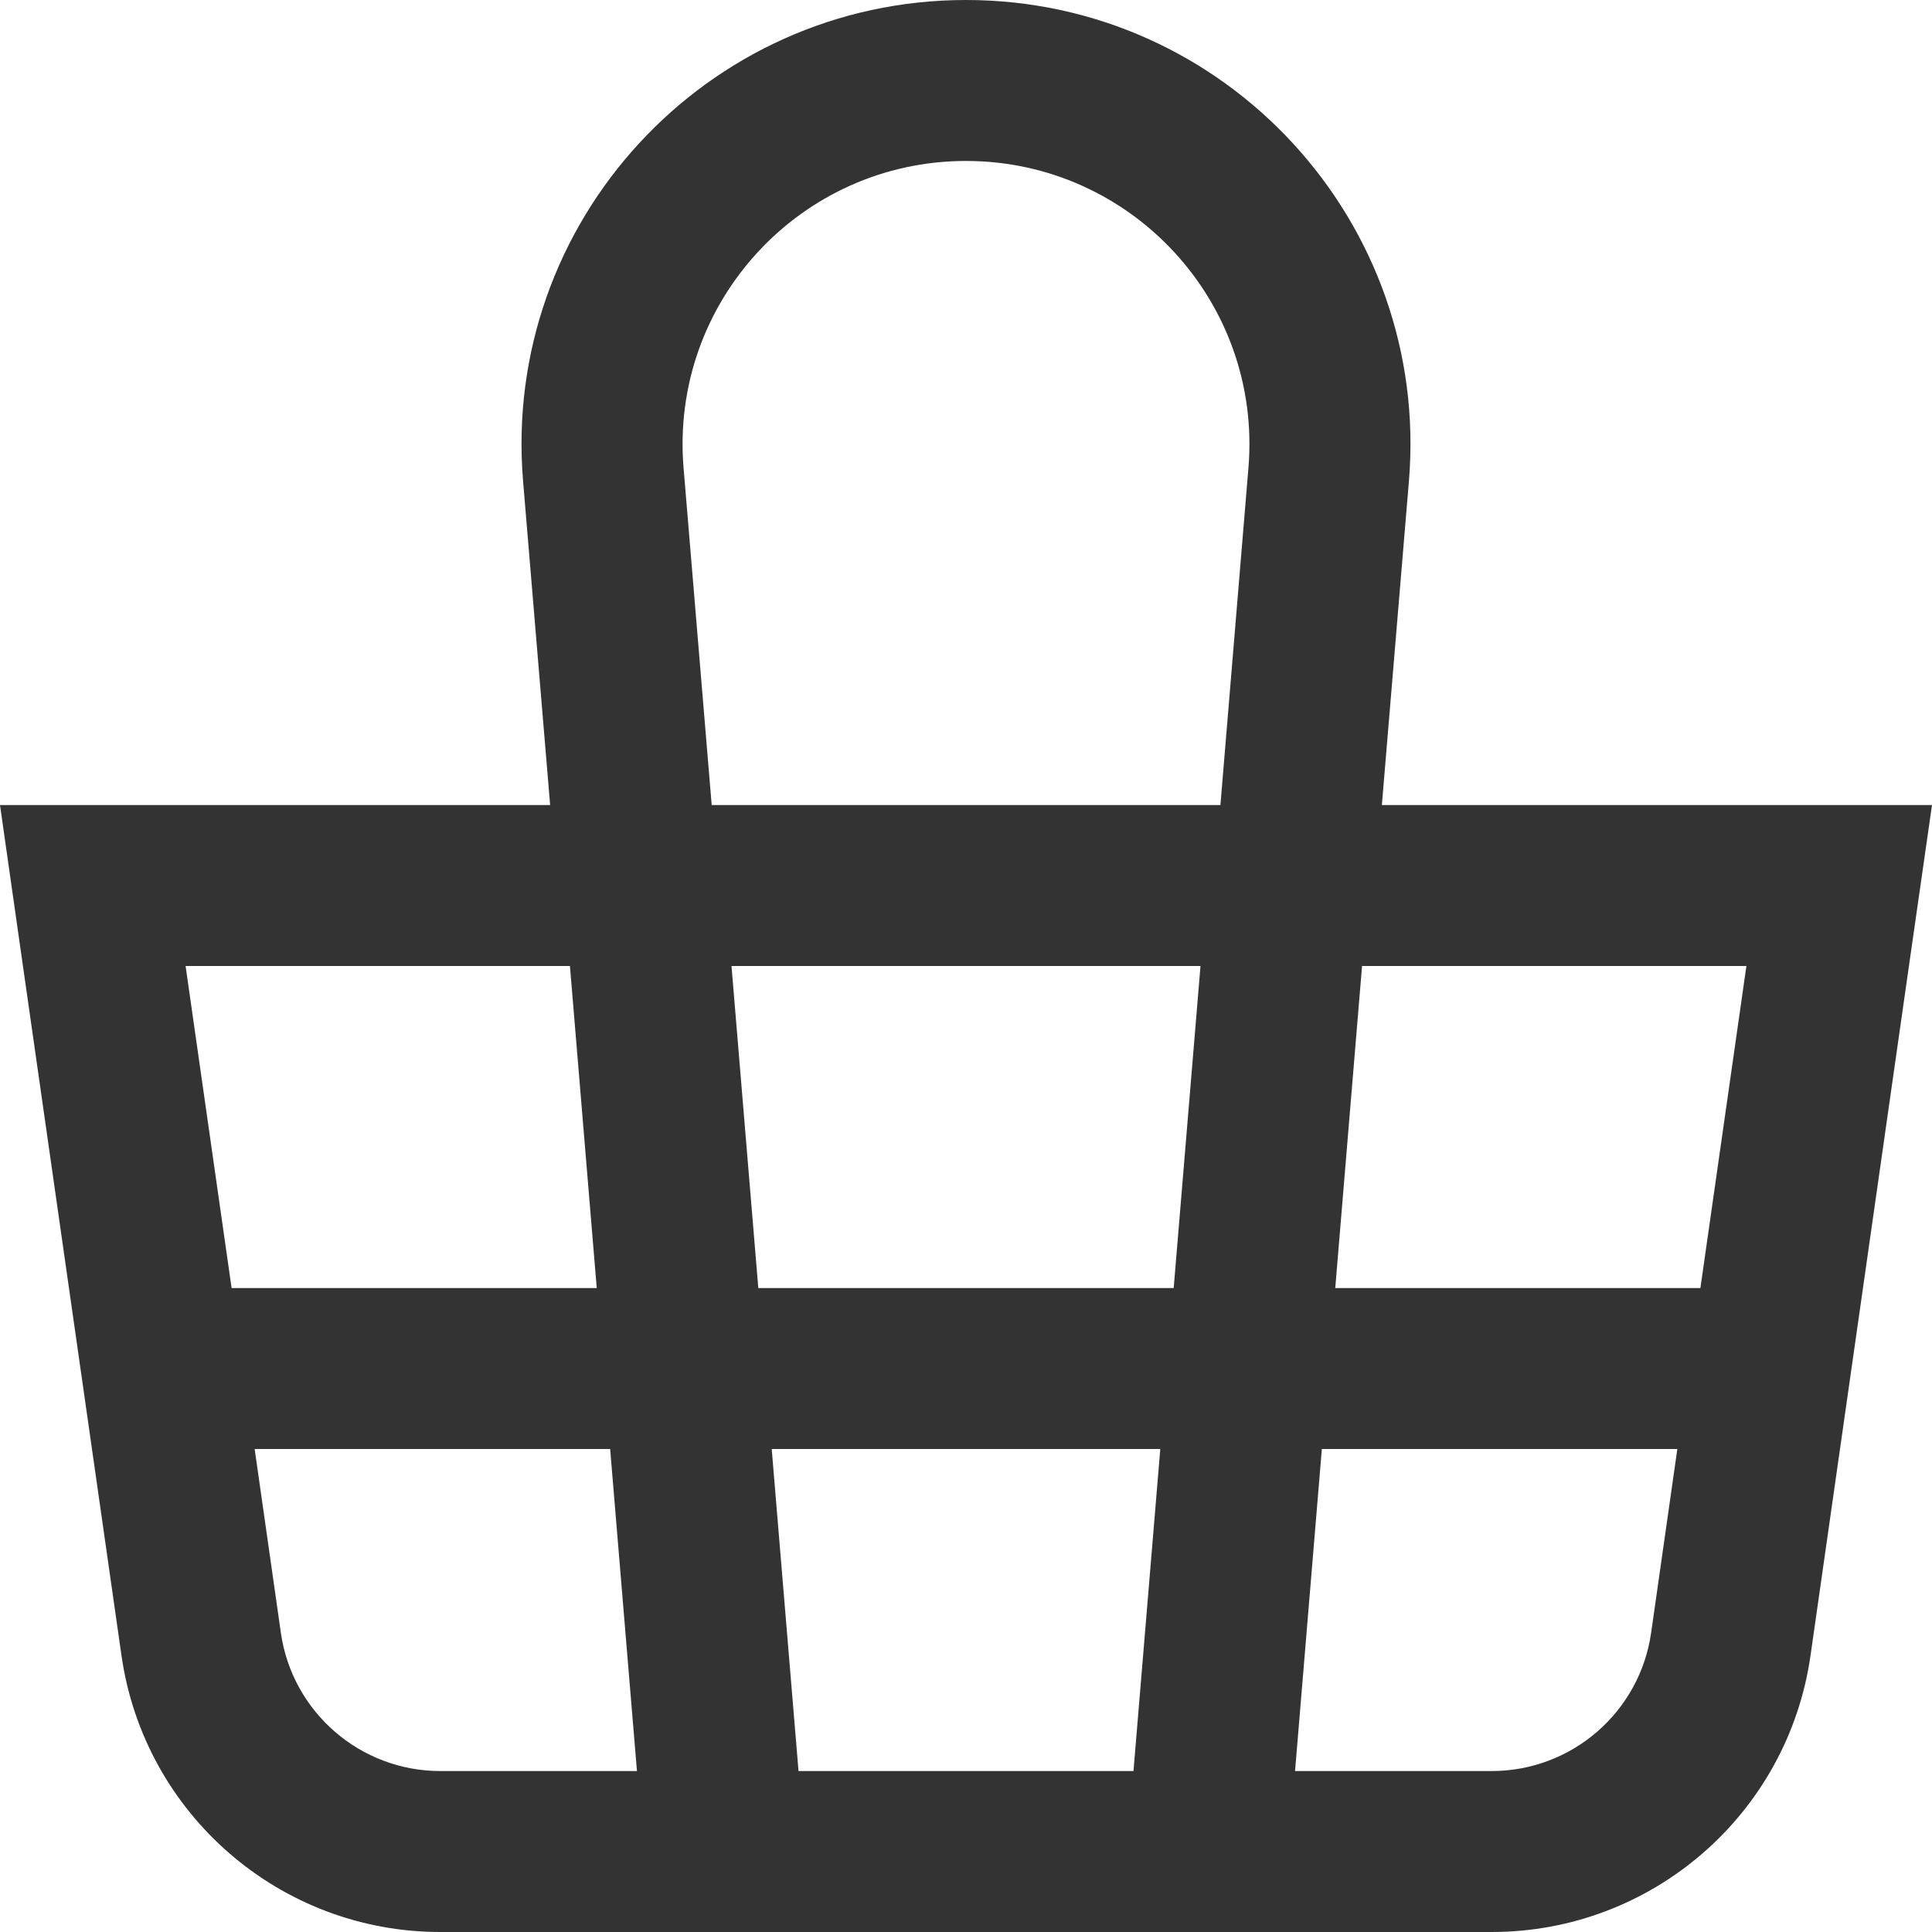
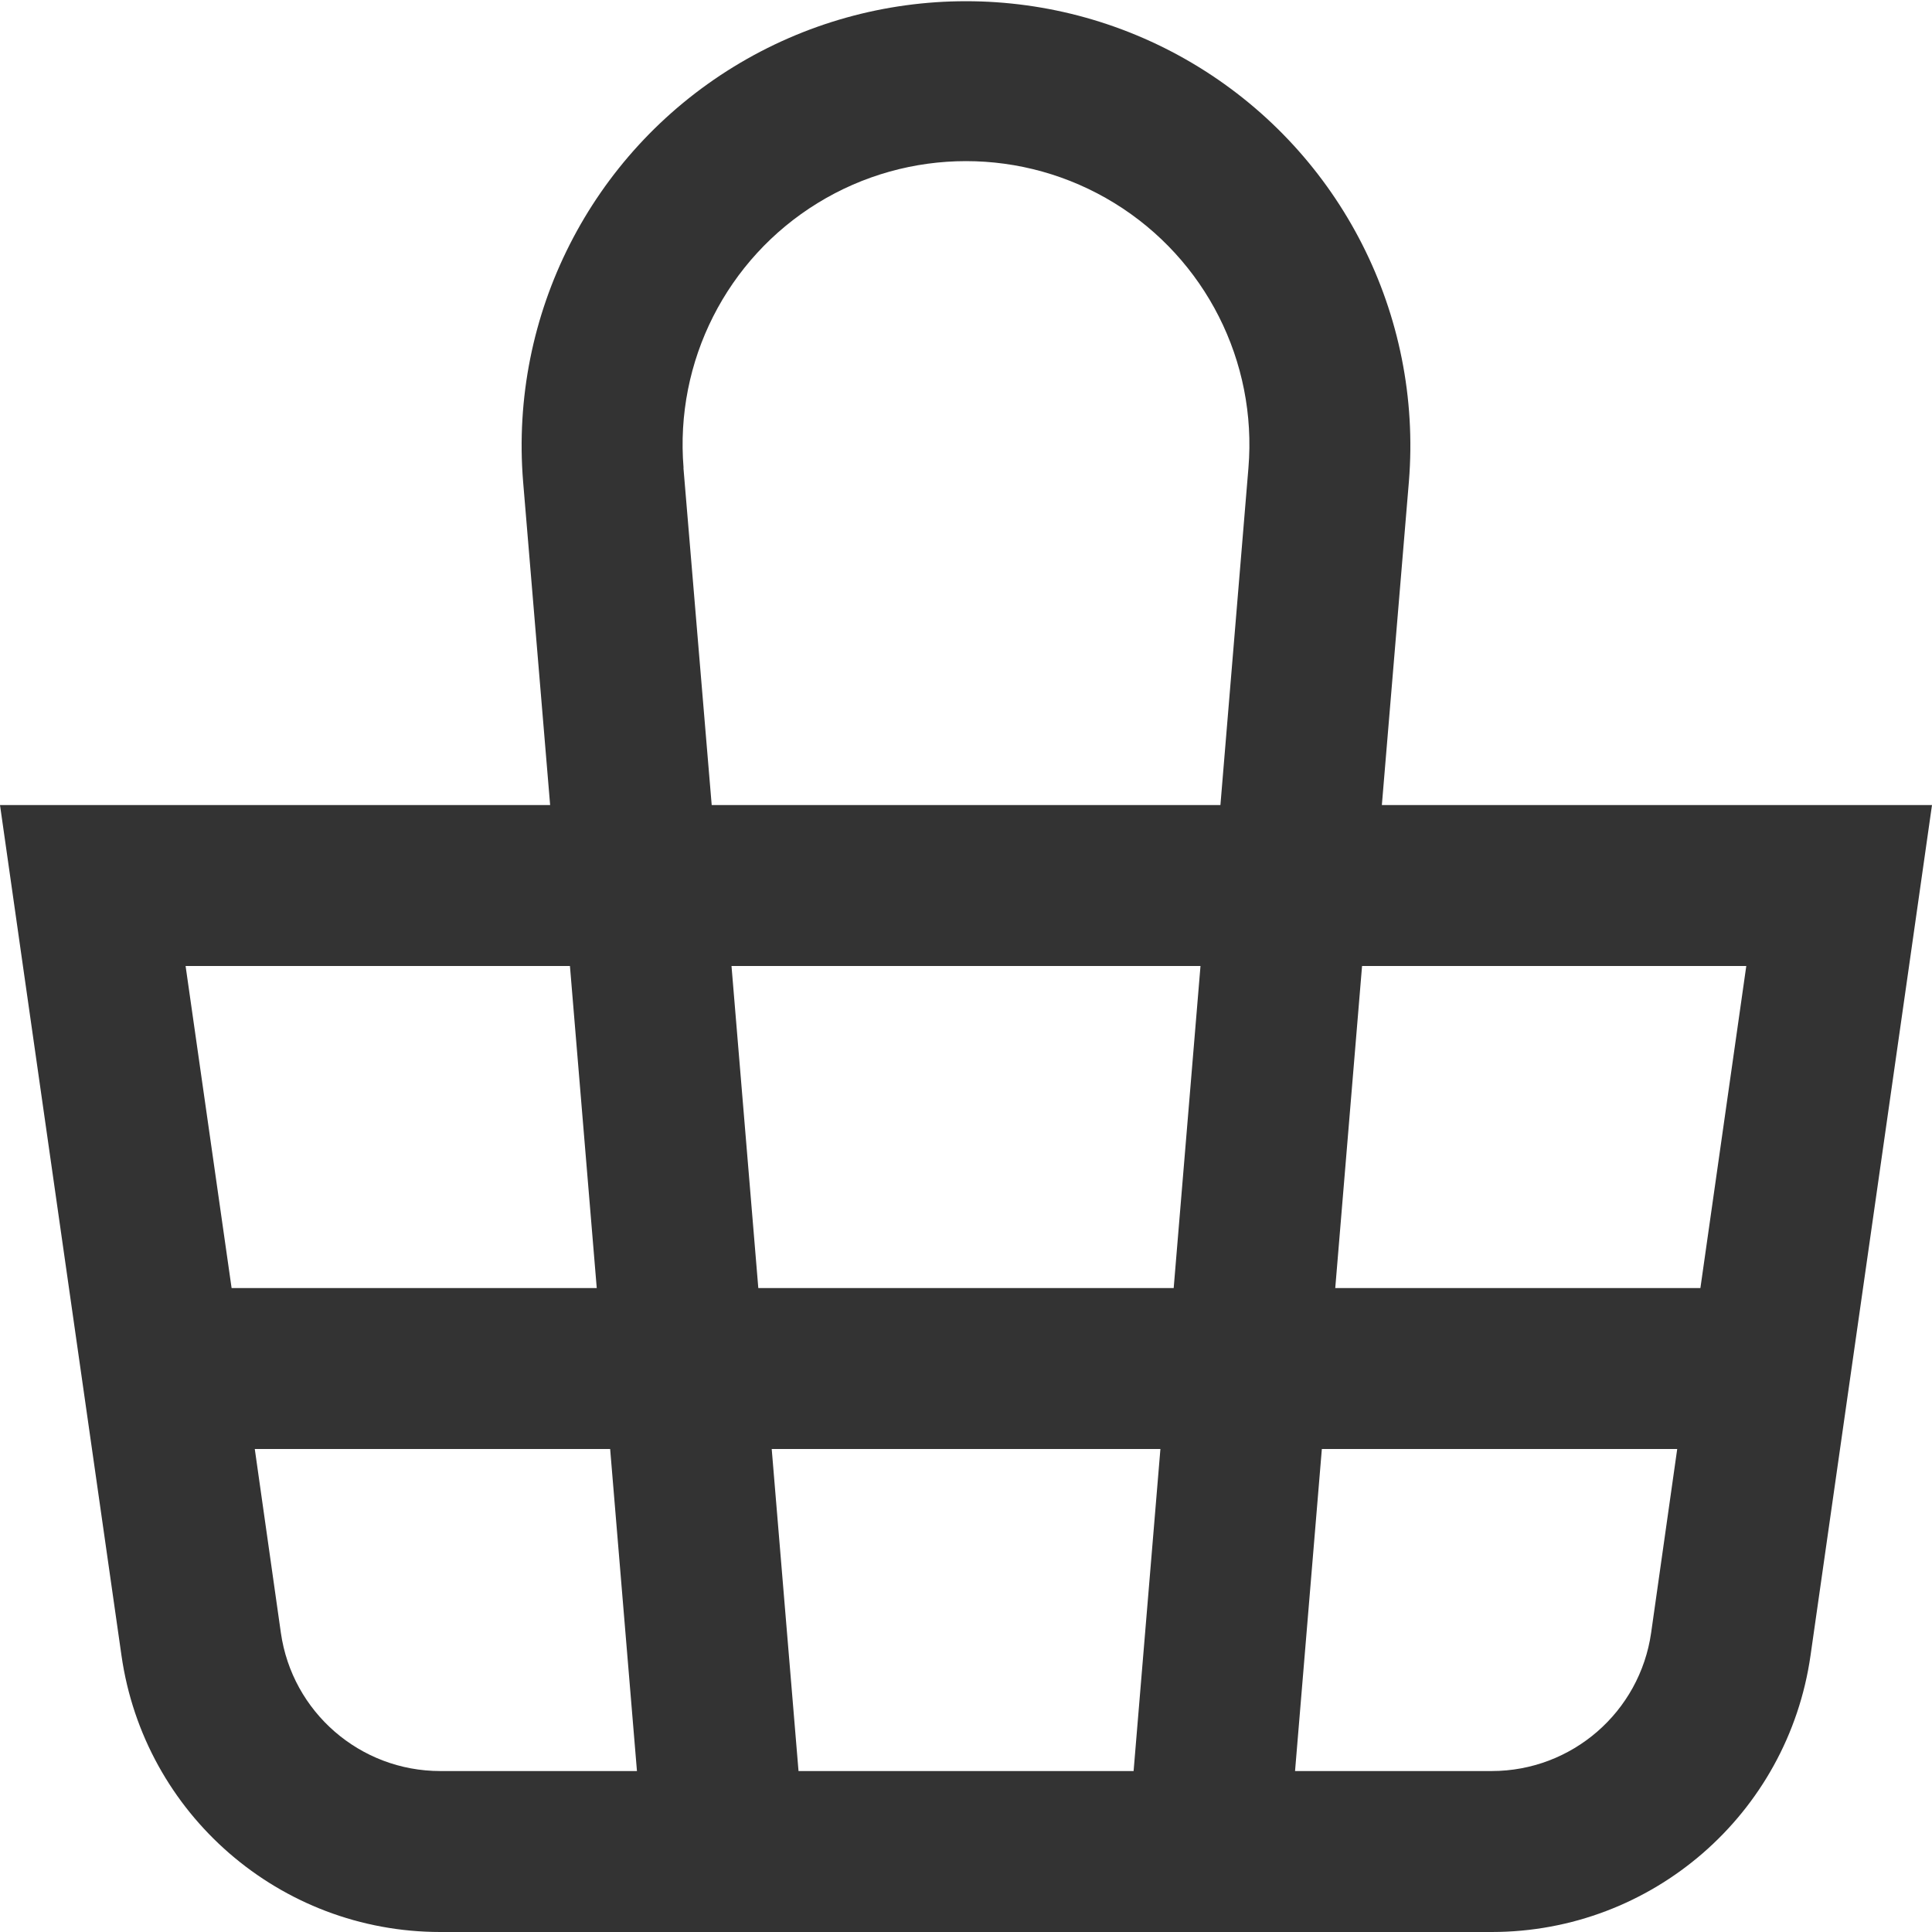
- <svg xmlns="http://www.w3.org/2000/svg" width="16" height="16" viewBox="0 0 16 16" fill="none">
-   <path fill-rule="evenodd" clip-rule="evenodd" d="M5.661 3.875L5.894 6.667H10.107L10.339 3.875C10.453 2.507 9.373 1.333 8 1.333C6.627 1.333 5.547 2.507 5.661 3.875ZM11.444 6.667L11.668 3.986C11.847 1.84 10.153 0 8 0C5.847 0 4.153 1.84 4.332 3.986L4.556 6.667H1.347H0L0.19 8L1.006 13.71C1.194 15.024 2.319 16 3.646 16H12.354C13.681 16 14.806 15.024 14.994 13.71L15.809 8L16 6.667H14.653H11.444ZM11.333 8H11.28L11.058 10.667H14.082L14.463 8H11.333ZM9.942 8H6.058L6.28 10.667H9.72L9.942 8ZM4.72 8H4.667H1.537L1.918 10.667H4.942L4.72 8ZM6.613 14.667L6.391 12H9.609L9.387 14.667H6.613ZM10.947 12L10.725 14.667H12.354C13.017 14.667 13.58 14.179 13.674 13.522L13.891 12H10.947ZM5.053 12L5.275 14.667H3.646C2.983 14.667 2.42 14.179 2.326 13.522L2.109 12H5.053Z" fill="#333333" />
+ <svg xmlns="http://www.w3.org/2000/svg" width="16" height="16" fill="none">
+   <path fill-rule="evenodd" clip-rule="evenodd" d="m5.66 3.875.234 2.792h4.213l.232-2.792a2.347 2.347 0 1 0-4.678 0Zm5.784 2.792.224-2.68a3.68 3.68 0 1 0-7.336 0l.224 2.68H0L.19 8l.816 5.71A2.667 2.667 0 0 0 3.646 16h8.708a2.667 2.667 0 0 0 2.64-2.29L15.81 8 16 6.667h-4.556ZM11.334 8h-.054l-.222 2.667h3.024L14.462 8h-3.129ZM9.941 8H6.058l.222 2.667h3.44L9.942 8ZM4.72 8H1.537l.381 2.667h3.024L4.72 8Zm1.893 6.667L6.391 12H9.61l-.222 2.667H6.613ZM10.947 12l-.222 2.667h1.629c.663 0 1.226-.488 1.32-1.145L13.89 12h-2.944Zm-5.894 0 .222 2.667H3.646a1.333 1.333 0 0 1-1.32-1.145L2.11 12h2.944Z" fill="#333" />
</svg>
